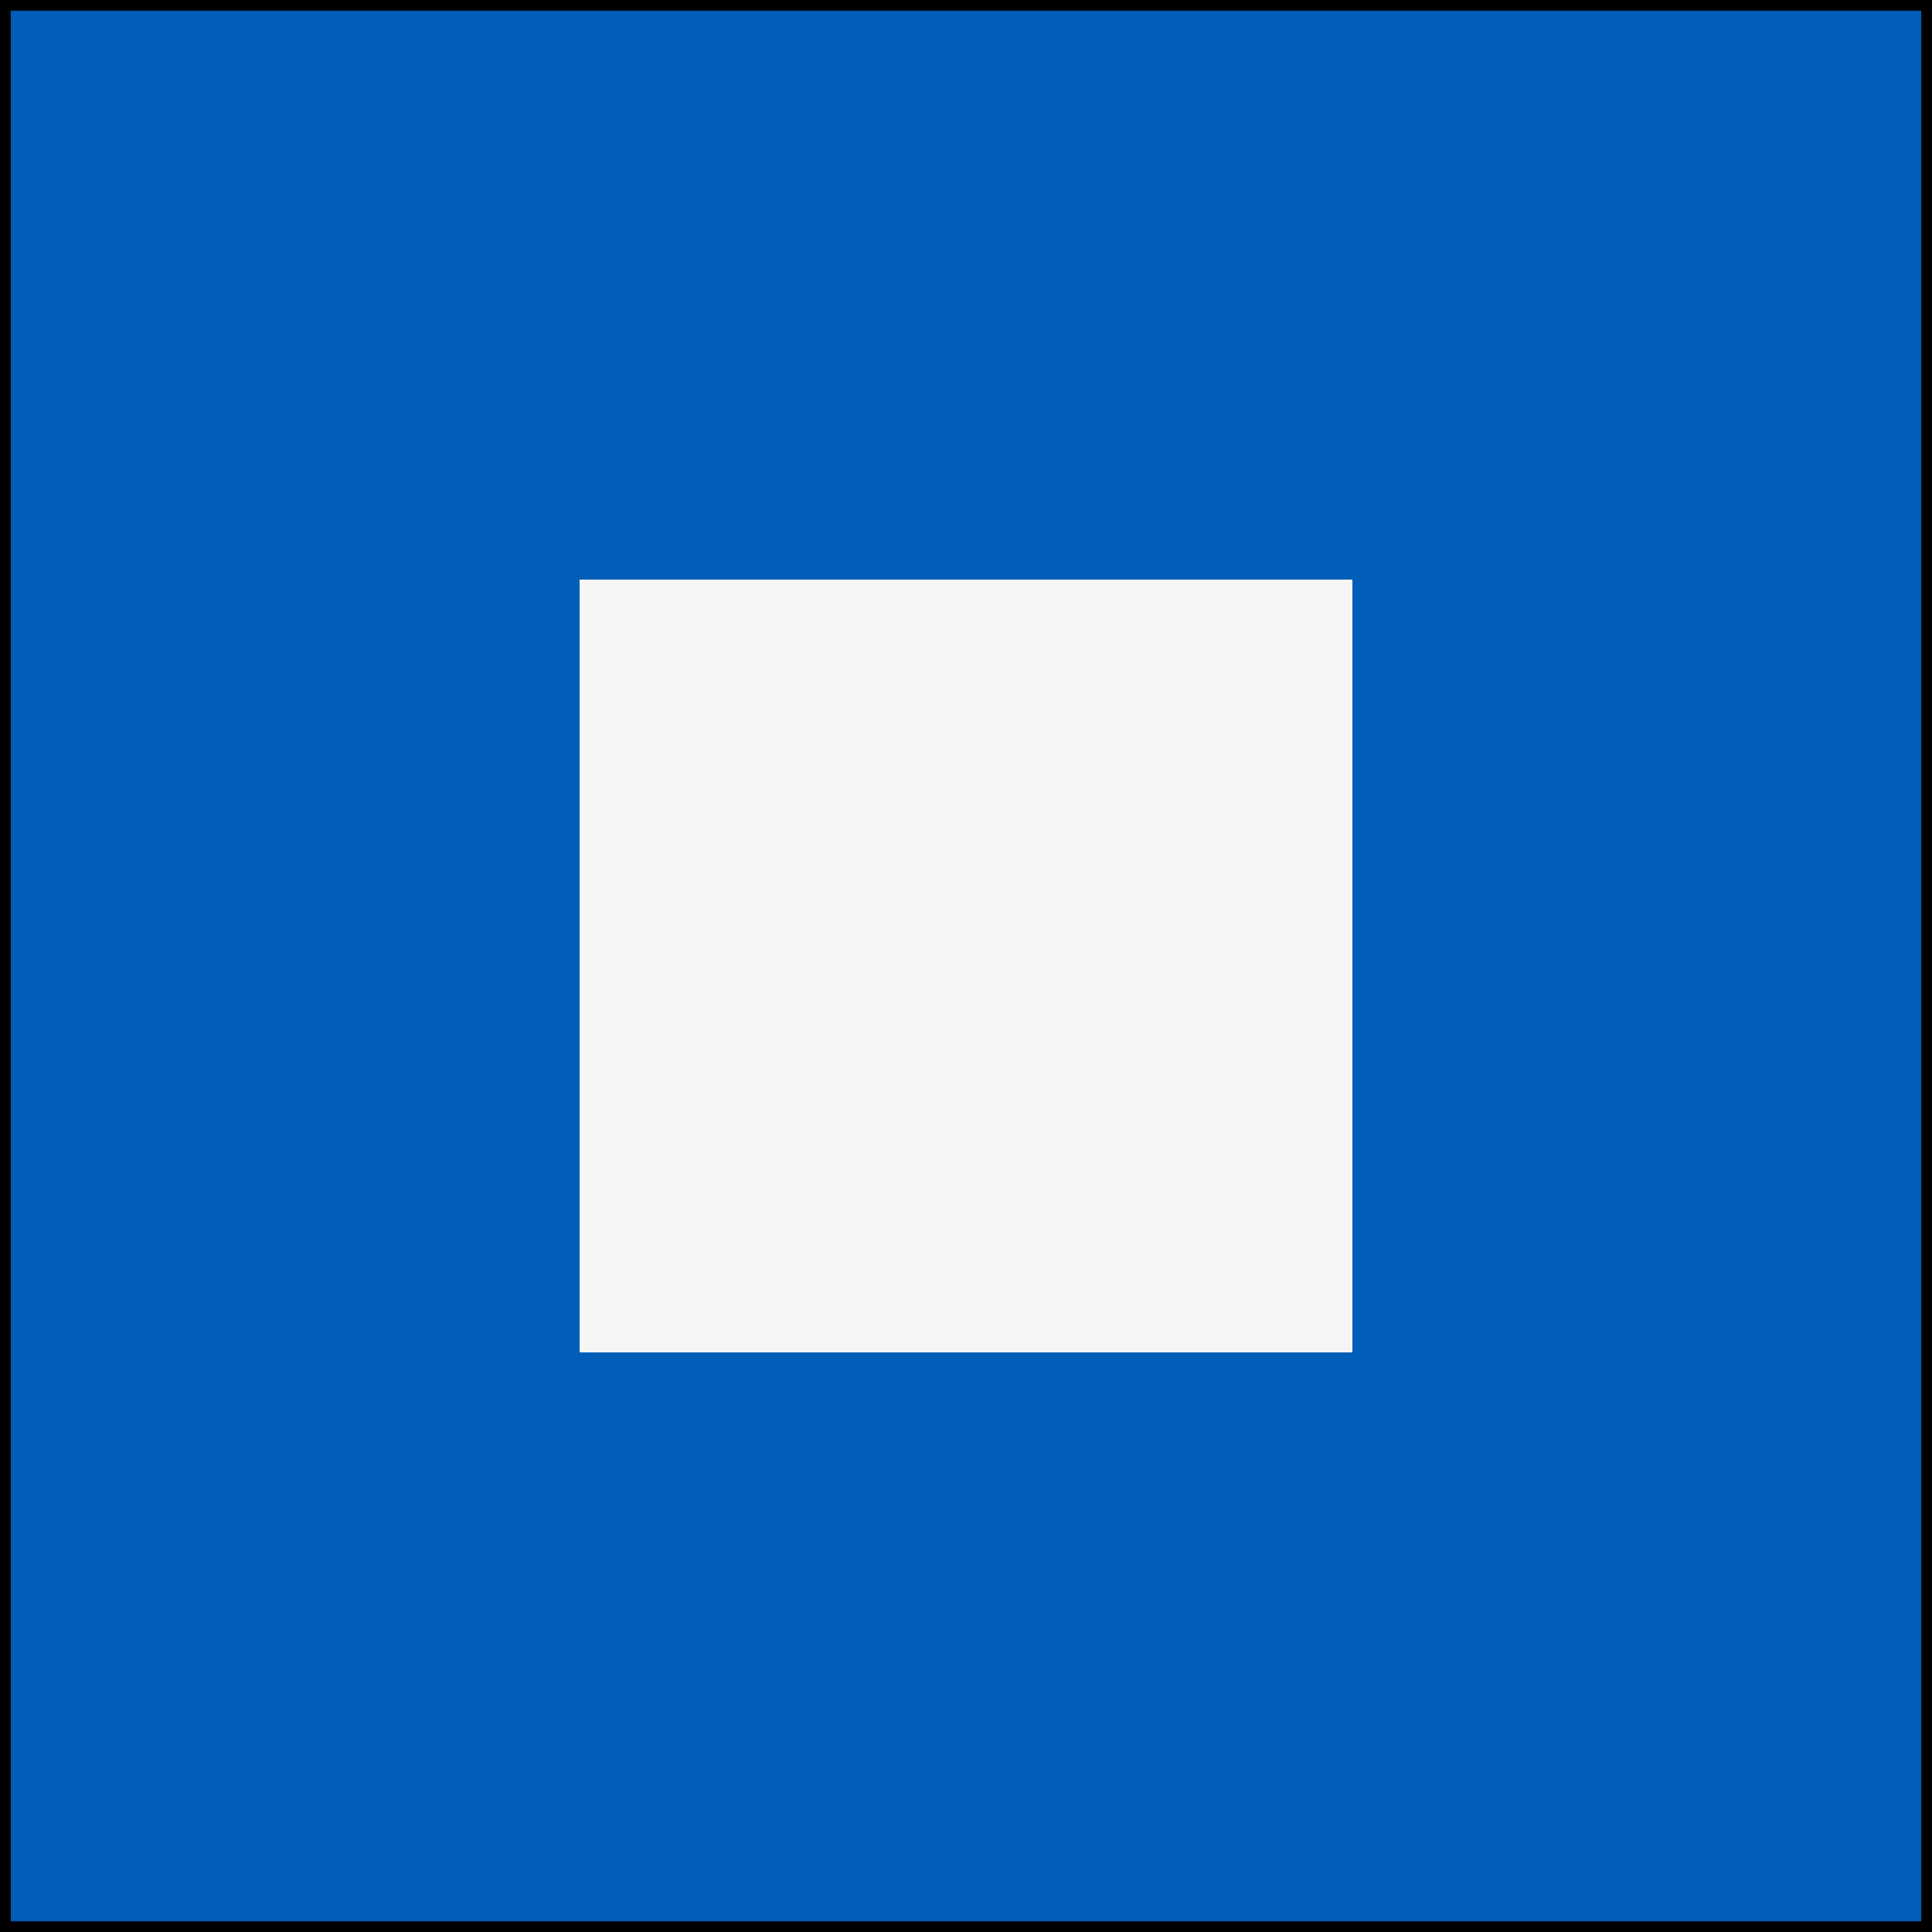
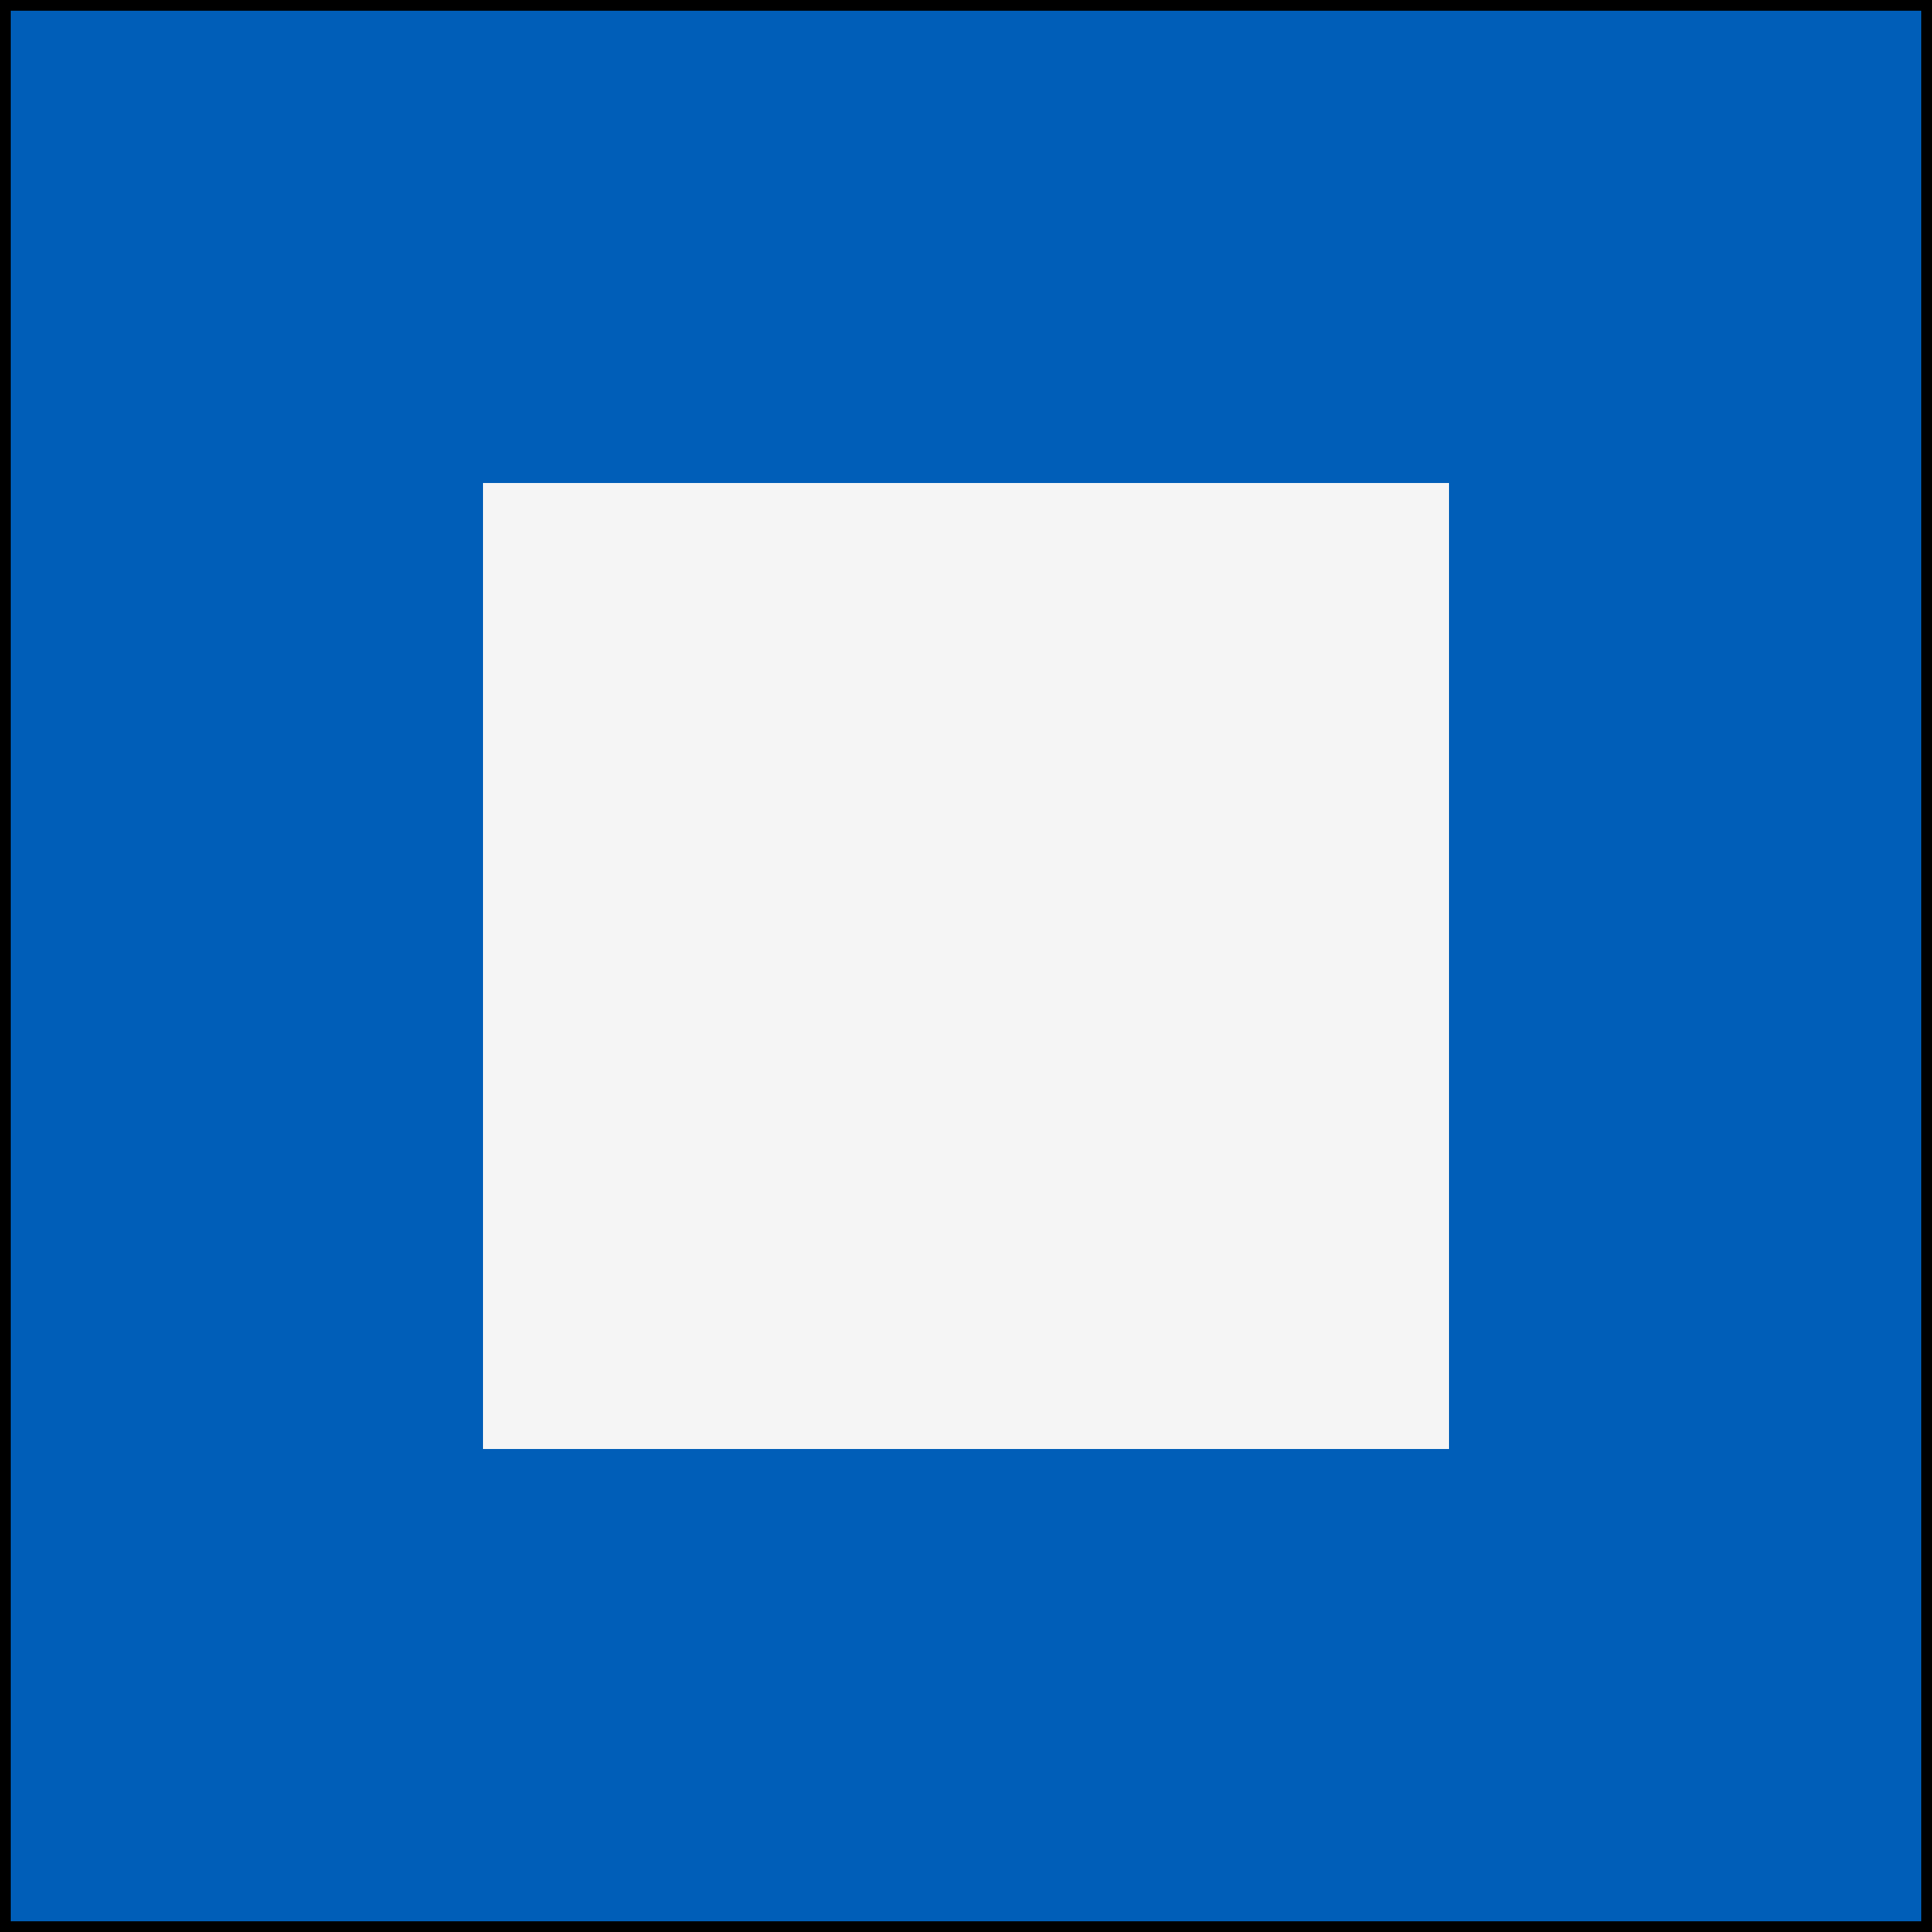
<svg xmlns="http://www.w3.org/2000/svg" viewBox="0 0 180 180">
-   <path fill="#005eb8" d="M0,0H180V180H0ZM54,54V126H126V54Z" />
-   <path fill="#f5f5f5" d="M54,54H126V126H54Z" />
+   <path fill="#005eb8" d="M0,0H180V180H0ZM45,45V135H135V45Z" />
+   <path fill="#f5f5f5" d="M45,45H135V135H45Z" />
  <path fill="none" stroke="#000" stroke-width="1" d="M0.5,0.5H179.5V179.5H0.5Z" />
</svg>
